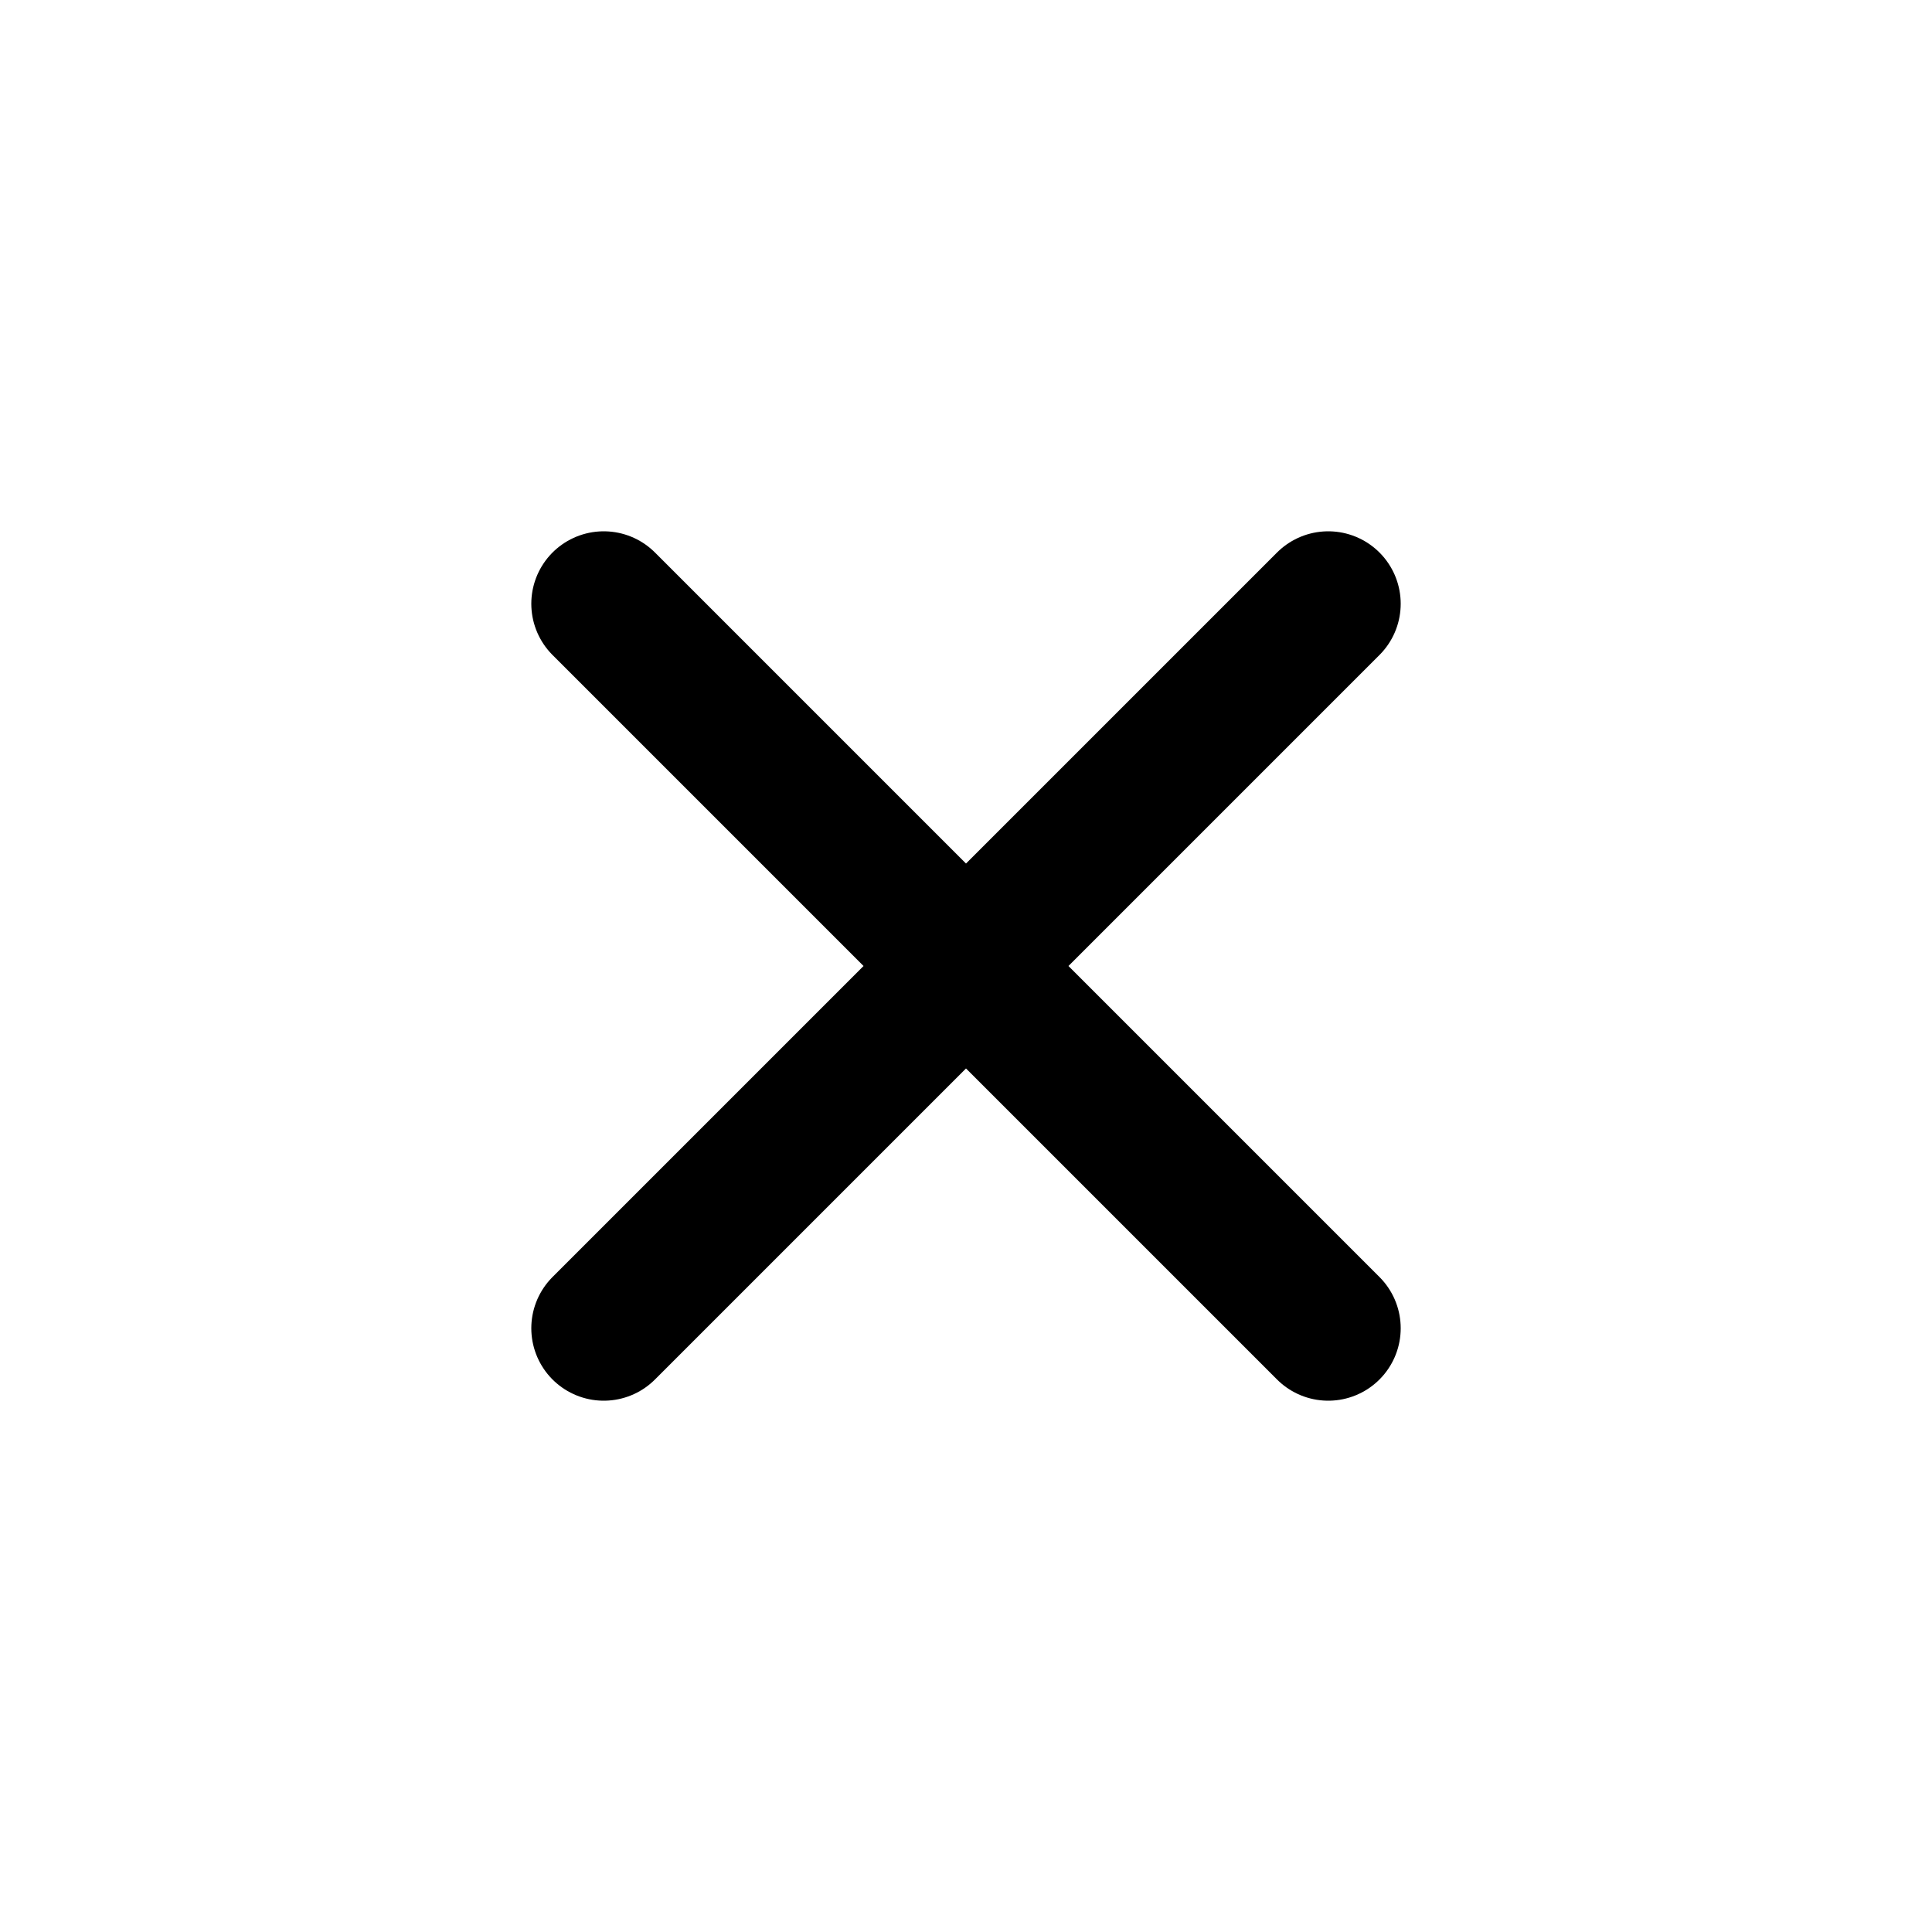
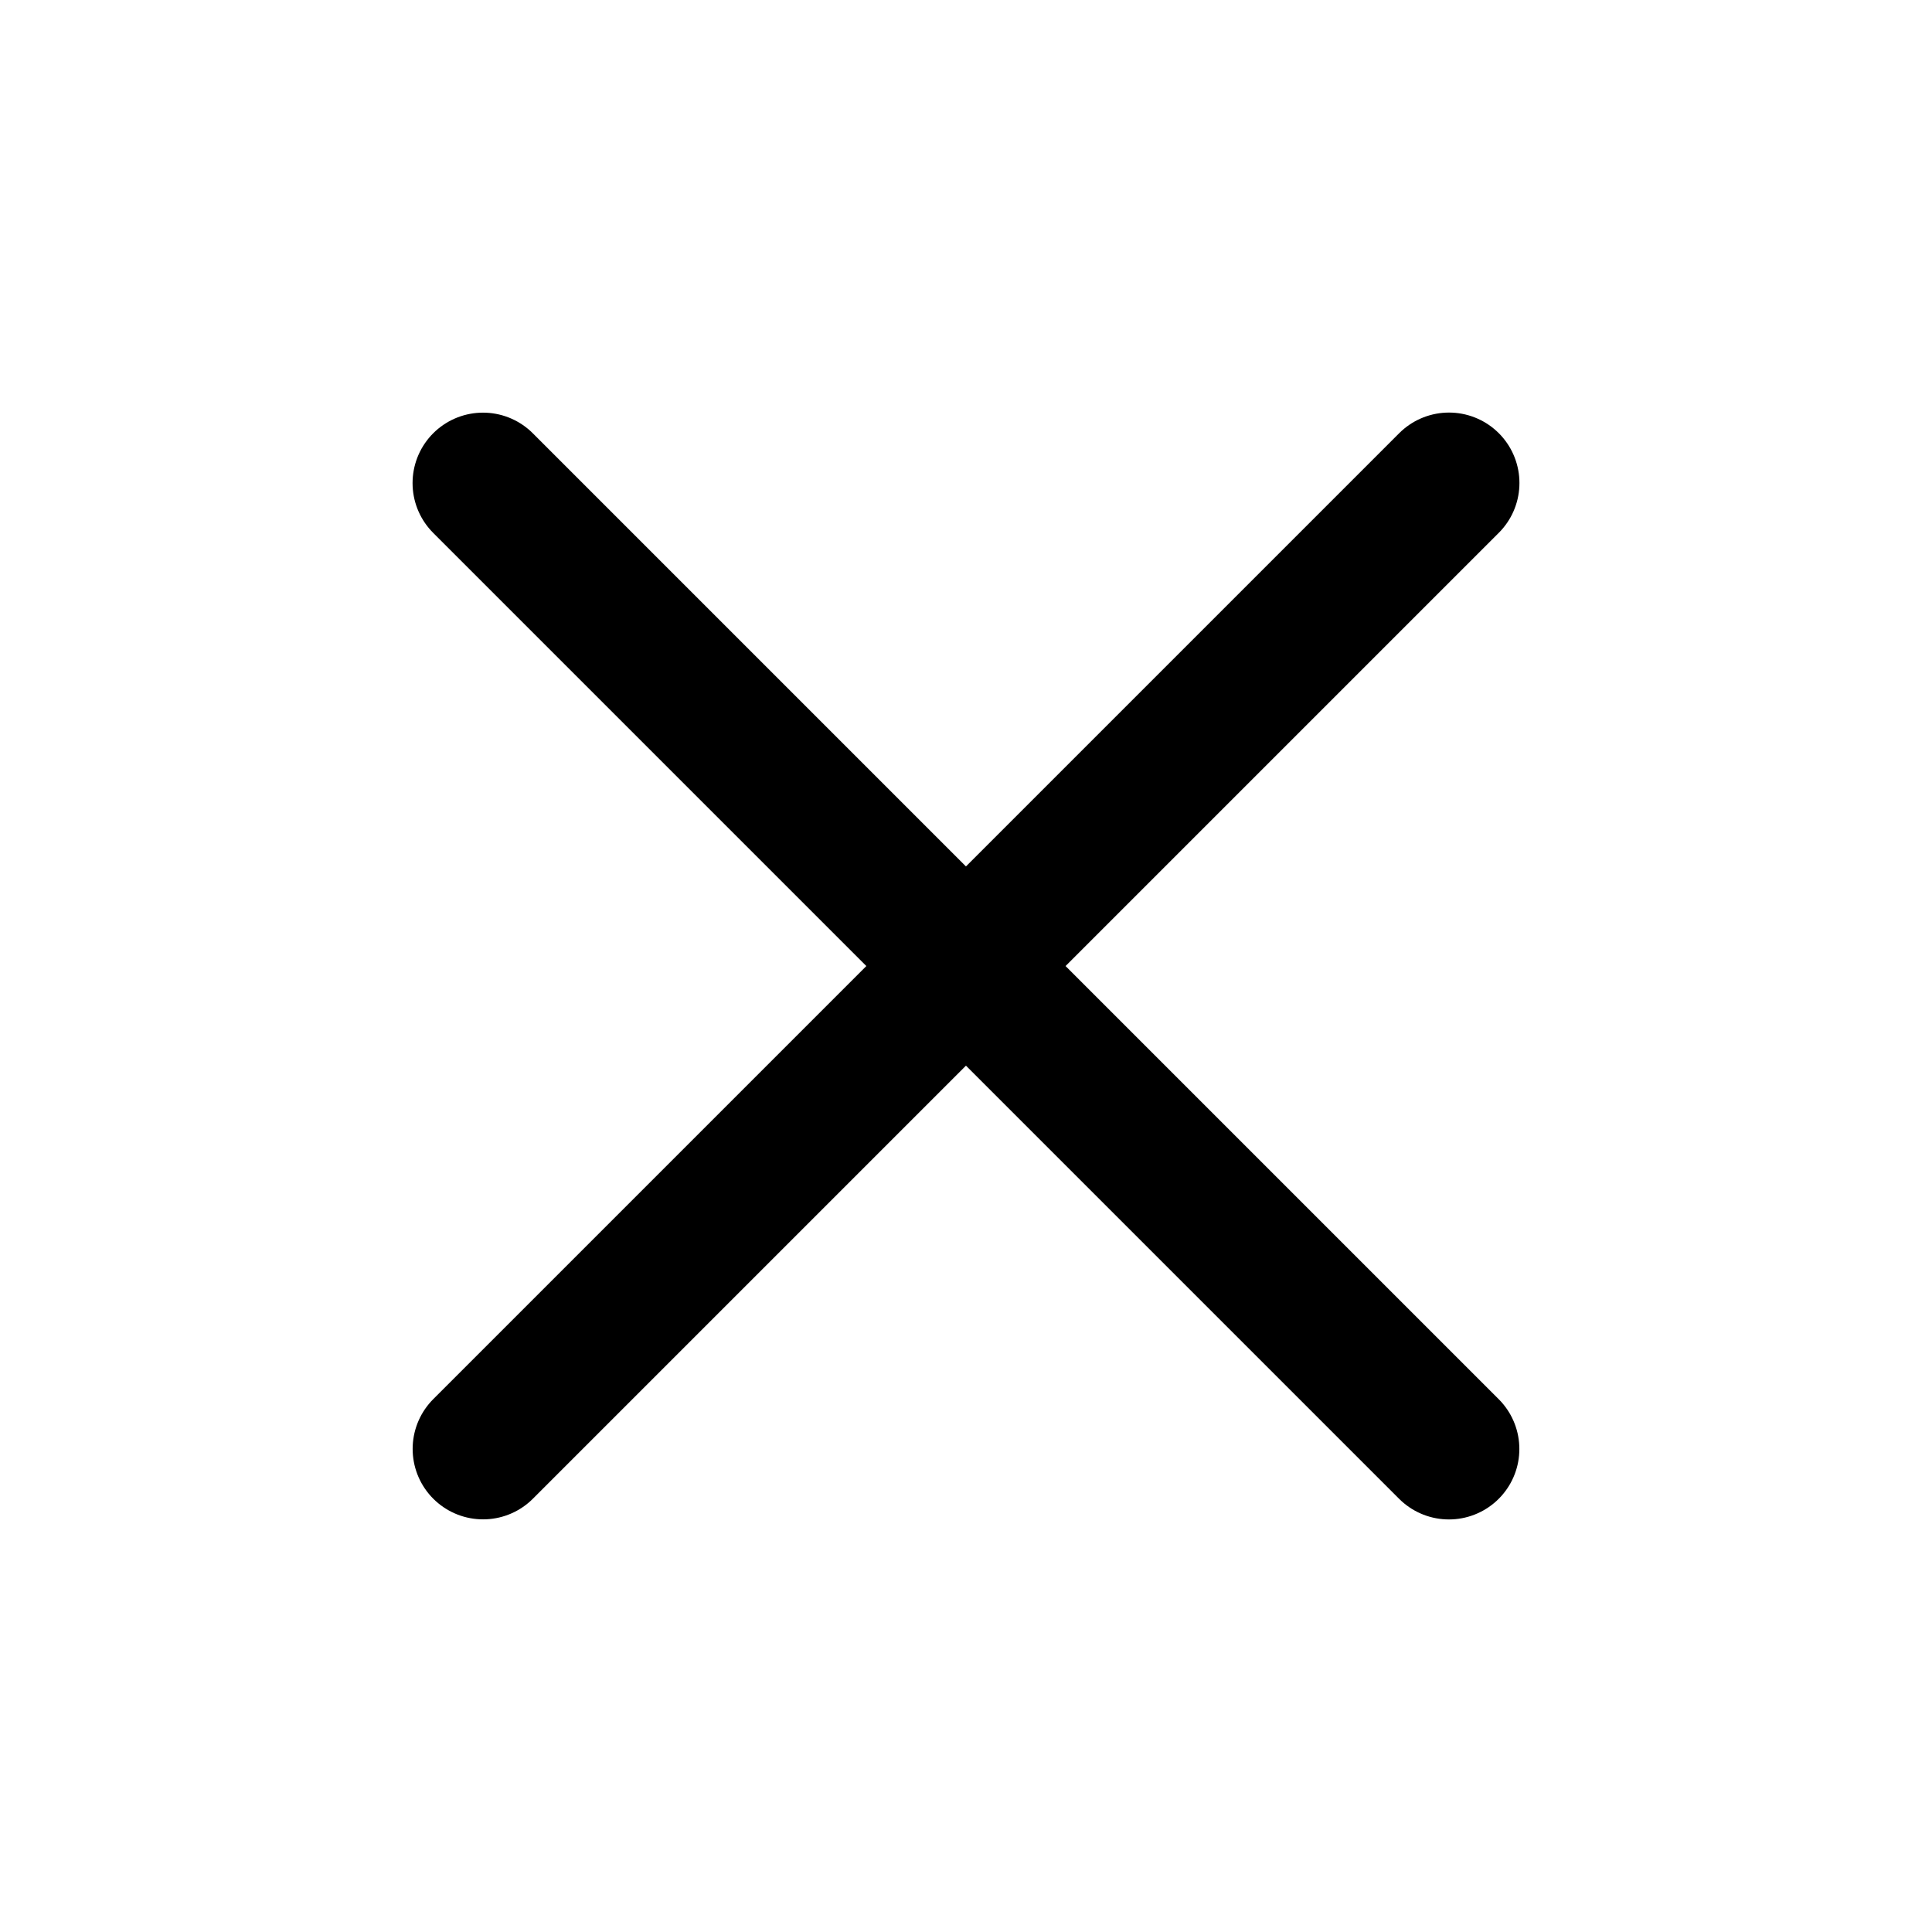
- <svg xmlns="http://www.w3.org/2000/svg" width="16" height="16" viewBox="0 0 16 16" fill="none" stroke="currentColor" stroke-width="1.2" stroke-linecap="round">
-   <path d="M5 5l6 6M11 5l-6 6" />
+ <svg xmlns="http://www.w3.org/2000/svg" viewBox="0 0 24 24" fill="none">
+   <path d="M18 6L6.001 17.999M17.999 18L6 6.001" stroke="currentColor" stroke-linecap="round" stroke-linejoin="round" stroke-width="1.75" />
</svg>
